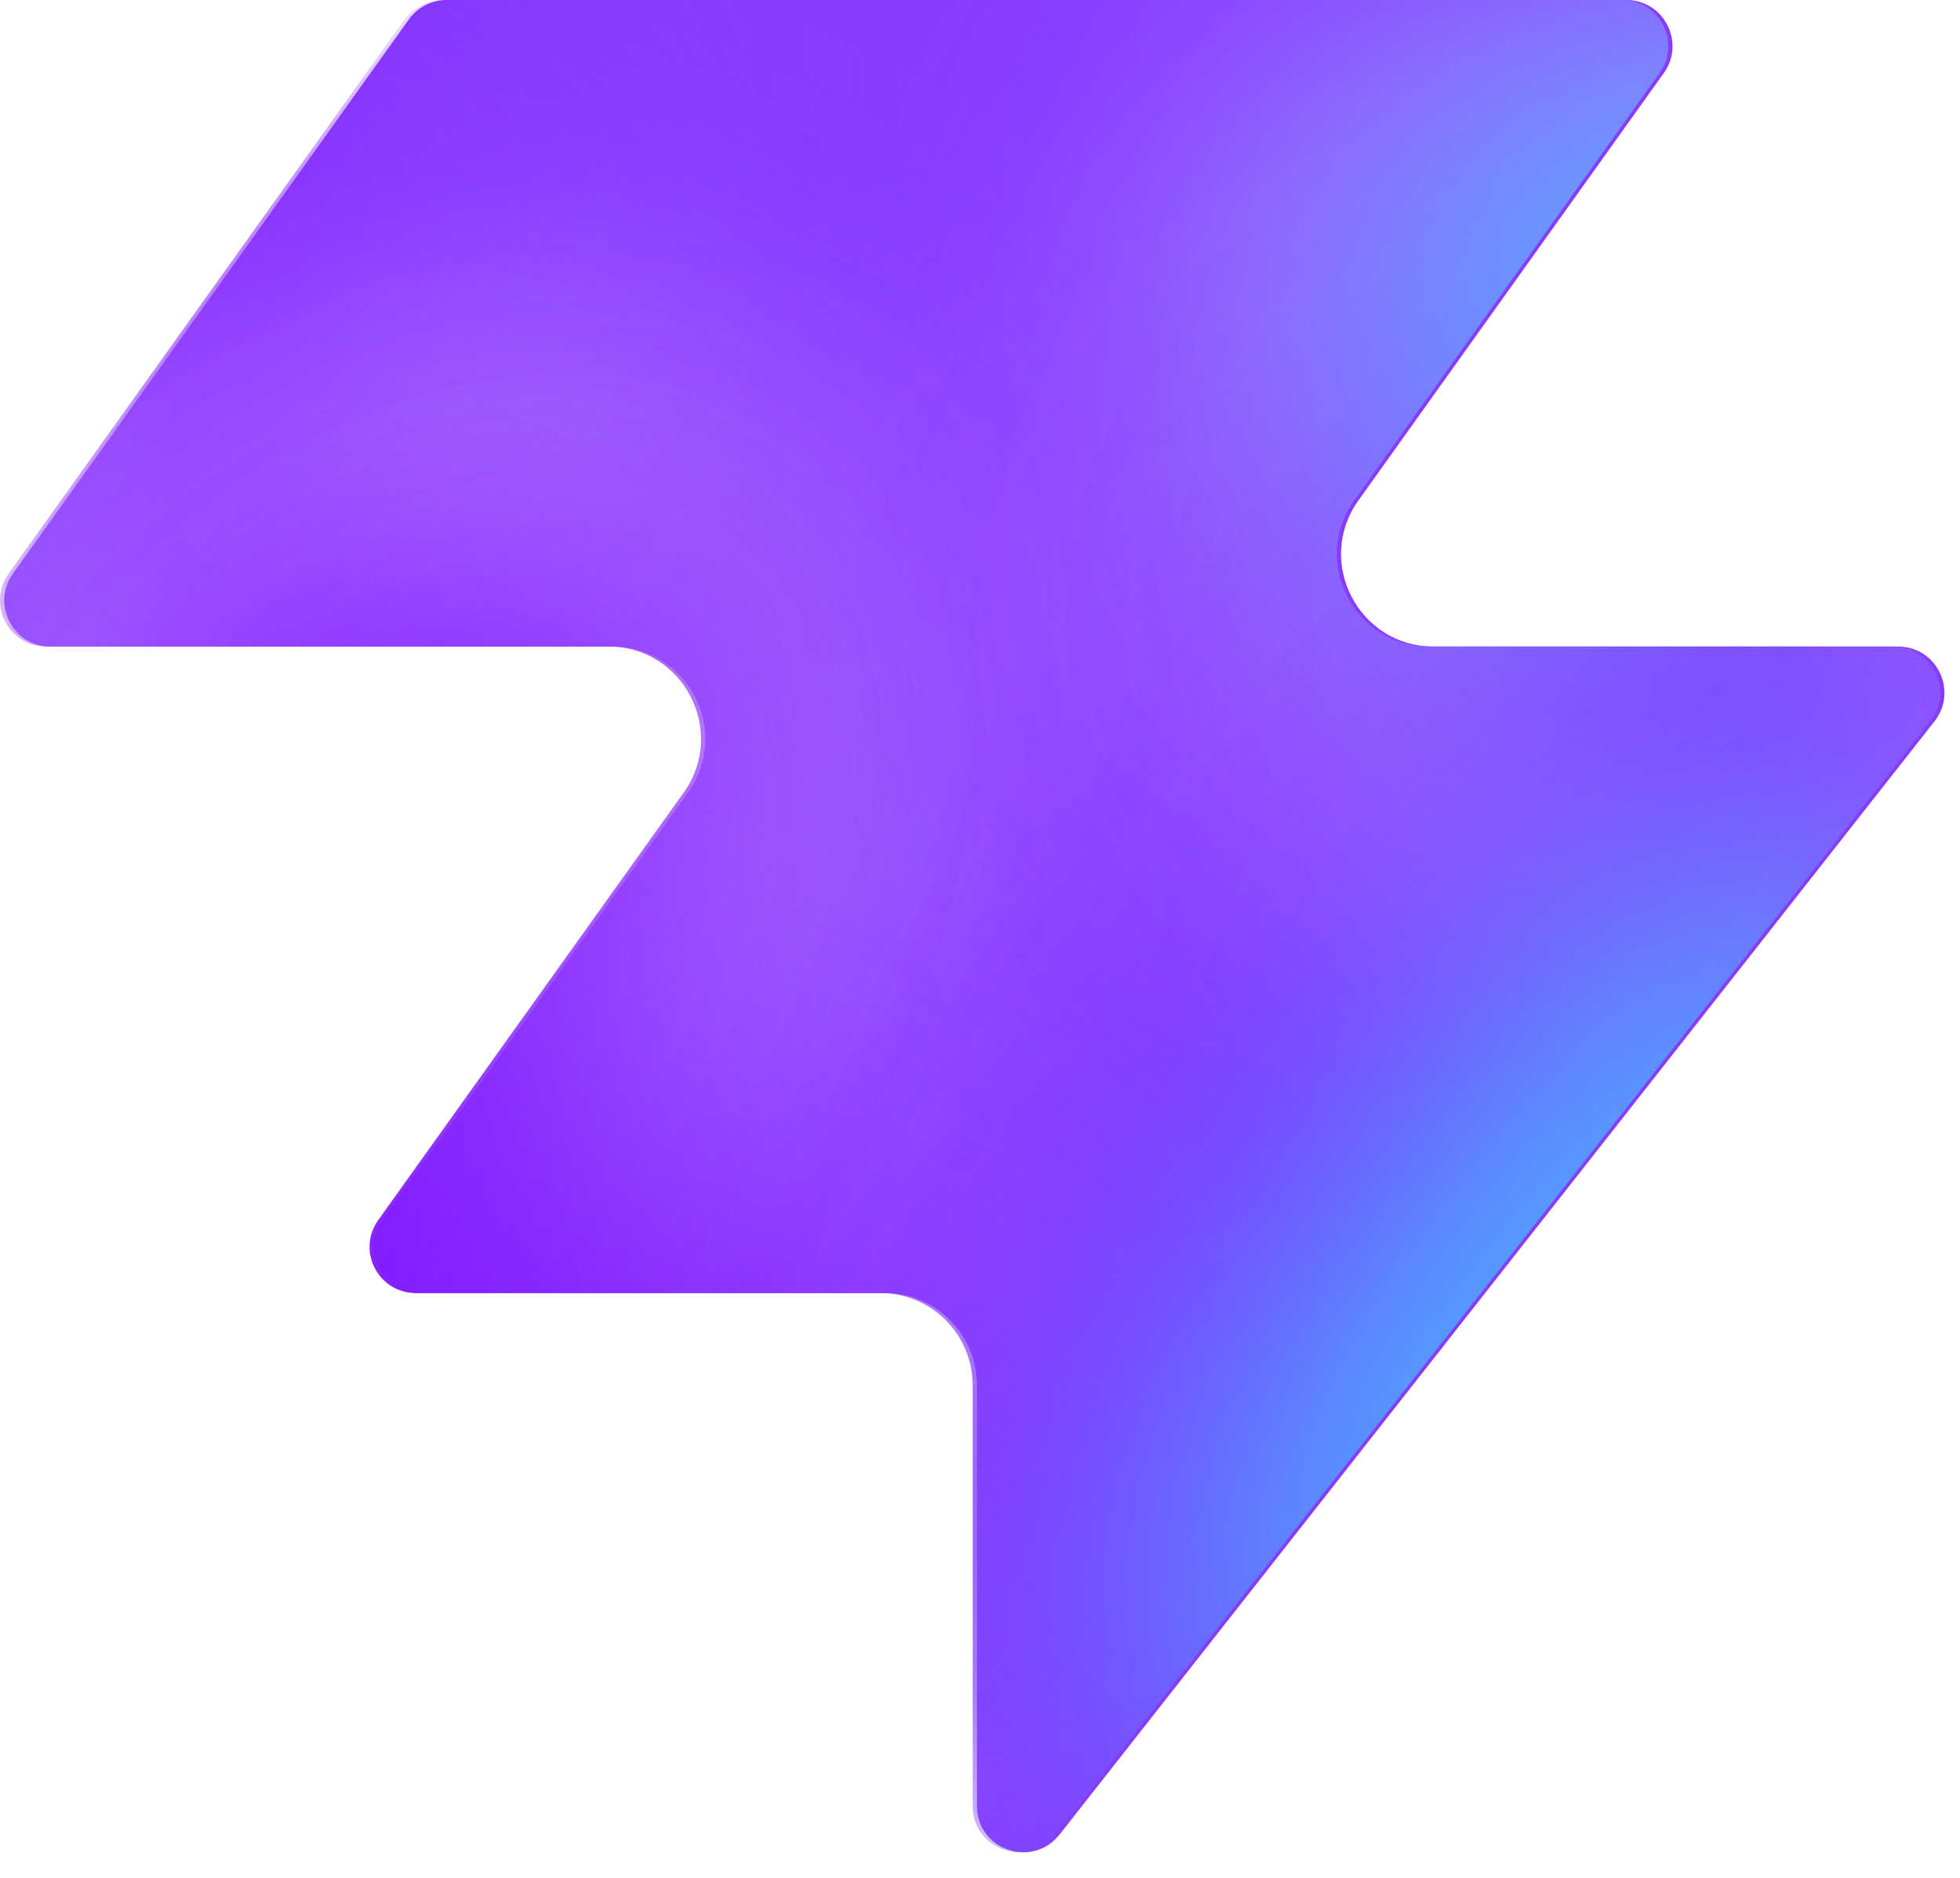
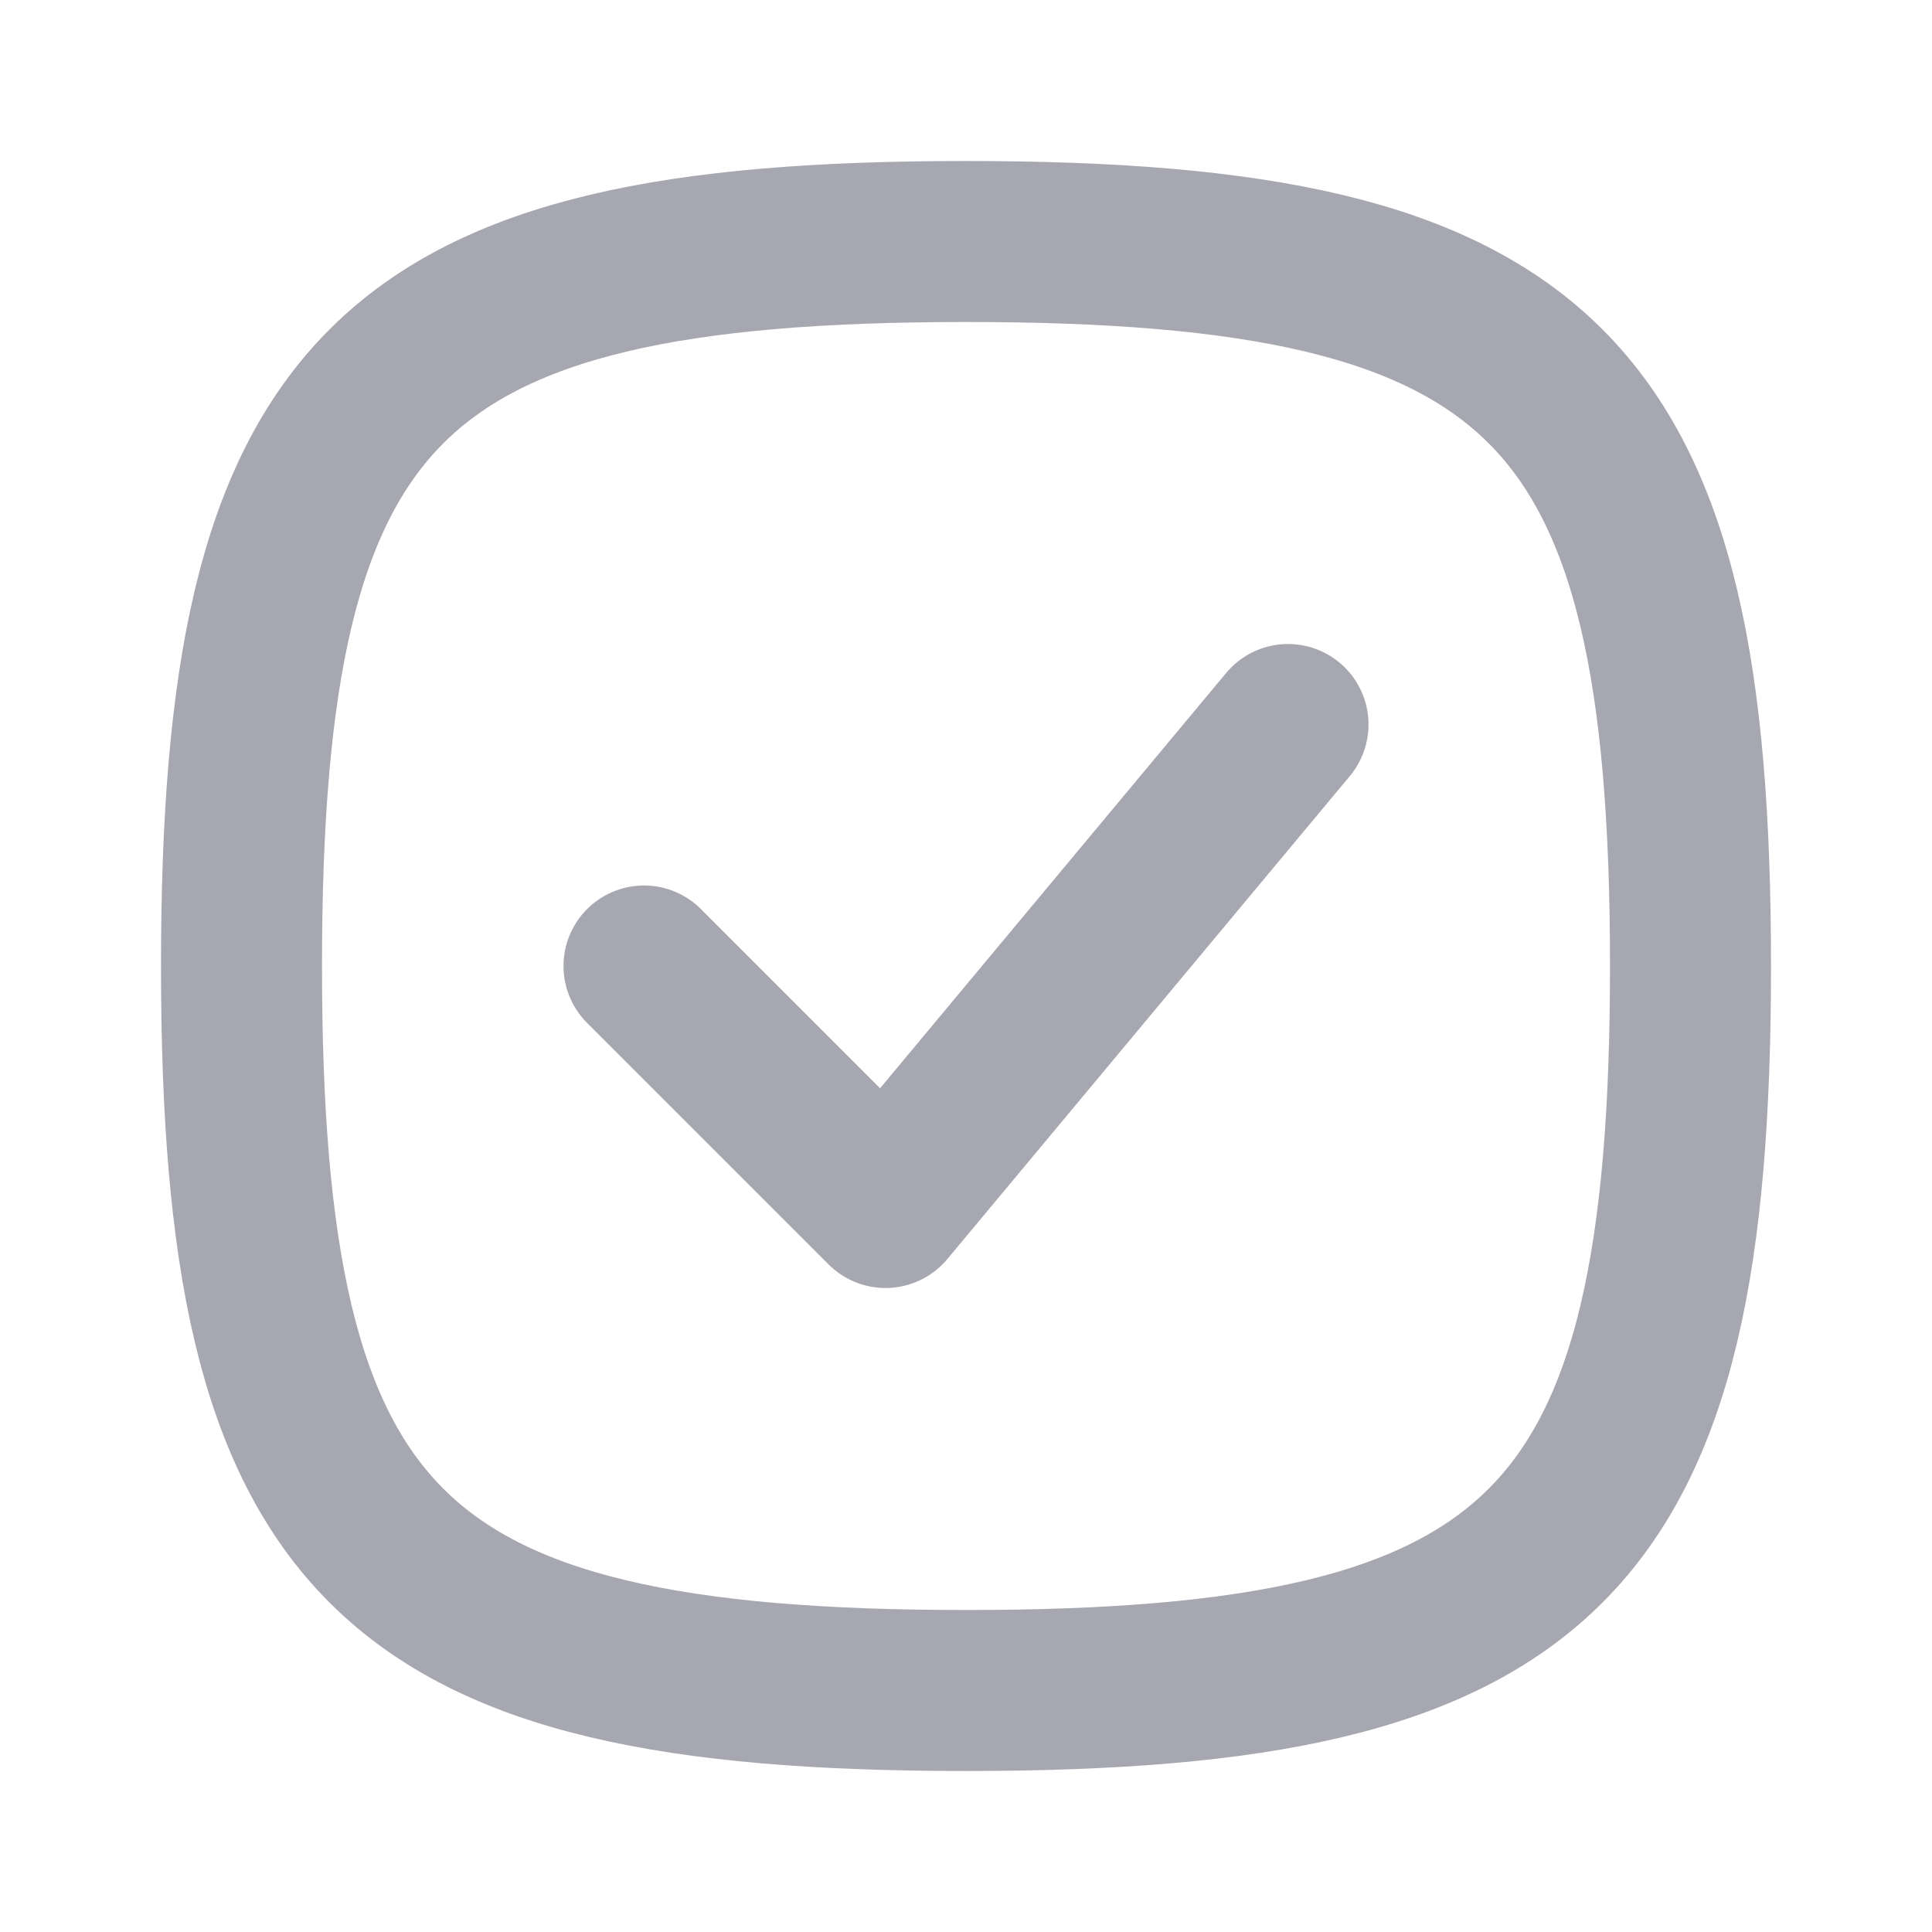
- <svg xmlns="http://www.w3.org/2000/svg" width="48" height="46" fill="none" viewBox="0 0 48 46">
-   <path fill="#863bff" d="M25.946 44.938c-.664.845-2.021.375-2.021-.698V33.937a2.26 2.26 0 0 0-2.262-2.262H10.287c-.92 0-1.456-1.04-.92-1.788l7.48-10.471c1.07-1.497 0-3.578-1.842-3.578H1.237c-.92 0-1.456-1.04-.92-1.788L10.013.474c.214-.297.556-.474.92-.474h28.894c.92 0 1.456 1.04.92 1.788l-7.48 10.471c-1.07 1.498 0 3.579 1.842 3.579h11.377c.943 0 1.473 1.088.89 1.83L25.947 44.94z" style="fill:#863bff;fill:color(display-p3 .525 .23 1);fill-opacity:1" />
-   <mask id="a" width="48" height="46" x="0" y="0" maskUnits="userSpaceOnUse" style="mask-type:alpha">
-     <path fill="#000" d="M25.842 44.938c-.664.844-2.021.375-2.021-.698V33.937a2.26 2.26 0 0 0-2.262-2.262H10.183c-.92 0-1.456-1.04-.92-1.788l7.48-10.471c1.07-1.498 0-3.579-1.842-3.579H1.133c-.92 0-1.456-1.04-.92-1.787L9.91.473c.214-.297.556-.474.92-.474h28.894c.92 0 1.456 1.04.92 1.788l-7.48 10.471c-1.07 1.498 0 3.578 1.842 3.578h11.377c.943 0 1.473 1.088.89 1.832L25.843 44.94z" style="fill:#000;fill-opacity:1" />
-   </mask>
-   <g mask="url(#a)">
-     <g filter="url(#b)">
-       <ellipse cx="5.508" cy="14.704" fill="#ede6ff" rx="5.508" ry="14.704" style="fill:#ede6ff;fill:color(display-p3 .927 .903 1);fill-opacity:1" transform="matrix(.00324 1 1 -.00324 -4.47 31.516)" />
-     </g>
-     <g filter="url(#c)">
-       <ellipse cx="10.399" cy="29.851" fill="#ede6ff" rx="10.399" ry="29.851" style="fill:#ede6ff;fill:color(display-p3 .927 .903 1);fill-opacity:1" transform="matrix(.00324 1 1 -.00324 -39.328 7.883)" />
-     </g>
-     <g filter="url(#d)">
-       <ellipse cx="5.508" cy="30.487" fill="#7e14ff" rx="5.508" ry="30.487" style="fill:#7e14ff;fill:color(display-p3 .492 .077 1);fill-opacity:1" transform="rotate(89.814 -25.913 -14.639)scale(1 -1)" />
-     </g>
-     <g filter="url(#e)">
-       <ellipse cx="5.508" cy="30.599" fill="#7e14ff" rx="5.508" ry="30.599" style="fill:#7e14ff;fill:color(display-p3 .492 .077 1);fill-opacity:1" transform="rotate(89.814 -32.644 -3.334)scale(1 -1)" />
-     </g>
-     <g filter="url(#f)">
-       <ellipse cx="5.508" cy="30.599" fill="#7e14ff" rx="5.508" ry="30.599" style="fill:#7e14ff;fill:color(display-p3 .492 .077 1);fill-opacity:1" transform="matrix(.00324 1 1 -.00324 -34.34 30.47)" />
-     </g>
-     <g filter="url(#g)">
-       <ellipse cx="14.072" cy="22.078" fill="#ede6ff" rx="14.072" ry="22.078" style="fill:#ede6ff;fill:color(display-p3 .927 .903 1);fill-opacity:1" transform="rotate(93.35 24.506 48.493)scale(-1 1)" />
-     </g>
-     <g filter="url(#h)">
-       <ellipse cx="3.47" cy="21.501" fill="#7e14ff" rx="3.47" ry="21.501" style="fill:#7e14ff;fill:color(display-p3 .492 .077 1);fill-opacity:1" transform="rotate(89.009 28.708 47.59)scale(-1 1)" />
-     </g>
-     <g filter="url(#i)">
-       <ellipse cx="3.47" cy="21.501" fill="#7e14ff" rx="3.47" ry="21.501" style="fill:#7e14ff;fill:color(display-p3 .492 .077 1);fill-opacity:1" transform="rotate(89.009 28.708 47.59)scale(-1 1)" />
-     </g>
-     <g filter="url(#j)">
-       <ellipse cx=".387" cy="8.972" fill="#7e14ff" rx="4.407" ry="29.108" style="fill:#7e14ff;fill:color(display-p3 .492 .077 1);fill-opacity:1" transform="rotate(39.51 .387 8.972)" />
-     </g>
-     <g filter="url(#k)">
-       <ellipse cx="47.523" cy="-6.092" fill="#7e14ff" rx="4.407" ry="29.108" style="fill:#7e14ff;fill:color(display-p3 .492 .077 1);fill-opacity:1" transform="rotate(37.892 47.523 -6.092)" />
-     </g>
-     <g filter="url(#l)">
-       <ellipse cx="41.412" cy="6.333" fill="#47bfff" rx="5.971" ry="9.665" style="fill:#47bfff;fill:color(display-p3 .28 .748 1);fill-opacity:1" transform="rotate(37.892 41.412 6.333)" />
-     </g>
-     <g filter="url(#m)">
-       <ellipse cx="-1.879" cy="38.332" fill="#7e14ff" rx="4.407" ry="29.108" style="fill:#7e14ff;fill:color(display-p3 .492 .077 1);fill-opacity:1" transform="rotate(37.892 -1.88 38.332)" />
-     </g>
-     <g filter="url(#n)">
-       <ellipse cx="-1.879" cy="38.332" fill="#7e14ff" rx="4.407" ry="29.108" style="fill:#7e14ff;fill:color(display-p3 .492 .077 1);fill-opacity:1" transform="rotate(37.892 -1.88 38.332)" />
-     </g>
-     <g filter="url(#o)">
-       <ellipse cx="35.651" cy="29.907" fill="#7e14ff" rx="4.407" ry="29.108" style="fill:#7e14ff;fill:color(display-p3 .492 .077 1);fill-opacity:1" transform="rotate(37.892 35.651 29.907)" />
-     </g>
-     <g filter="url(#p)">
-       <ellipse cx="38.418" cy="32.4" fill="#47bfff" rx="5.971" ry="15.297" style="fill:#47bfff;fill:color(display-p3 .28 .748 1);fill-opacity:1" transform="rotate(37.892 38.418 32.4)" />
-     </g>
-   </g>
-   <defs>
-     <filter id="b" width="60.045" height="41.654" x="-19.77" y="16.149" color-interpolation-filters="sRGB" filterUnits="userSpaceOnUse">
-       <feFlood flood-opacity="0" result="BackgroundImageFix" />
-       <feBlend in="SourceGraphic" in2="BackgroundImageFix" result="shape" />
-       <feGaussianBlur result="effect1_foregroundBlur_2002_17158" stdDeviation="7.659" />
-     </filter>
-     <filter id="c" width="90.34" height="51.437" x="-54.613" y="-7.533" color-interpolation-filters="sRGB" filterUnits="userSpaceOnUse">
-       <feFlood flood-opacity="0" result="BackgroundImageFix" />
-       <feBlend in="SourceGraphic" in2="BackgroundImageFix" result="shape" />
-       <feGaussianBlur result="effect1_foregroundBlur_2002_17158" stdDeviation="7.659" />
-     </filter>
-     <filter id="d" width="79.355" height="29.4" x="-49.64" y="2.03" color-interpolation-filters="sRGB" filterUnits="userSpaceOnUse">
-       <feFlood flood-opacity="0" result="BackgroundImageFix" />
-       <feBlend in="SourceGraphic" in2="BackgroundImageFix" result="shape" />
-       <feGaussianBlur result="effect1_foregroundBlur_2002_17158" stdDeviation="4.596" />
-     </filter>
-     <filter id="e" width="79.579" height="29.4" x="-45.045" y="20.029" color-interpolation-filters="sRGB" filterUnits="userSpaceOnUse">
-       <feFlood flood-opacity="0" result="BackgroundImageFix" />
-       <feBlend in="SourceGraphic" in2="BackgroundImageFix" result="shape" />
-       <feGaussianBlur result="effect1_foregroundBlur_2002_17158" stdDeviation="4.596" />
-     </filter>
-     <filter id="f" width="79.579" height="29.4" x="-43.513" y="21.178" color-interpolation-filters="sRGB" filterUnits="userSpaceOnUse">
-       <feFlood flood-opacity="0" result="BackgroundImageFix" />
-       <feBlend in="SourceGraphic" in2="BackgroundImageFix" result="shape" />
-       <feGaussianBlur result="effect1_foregroundBlur_2002_17158" stdDeviation="4.596" />
-     </filter>
-     <filter id="g" width="74.749" height="58.852" x="15.756" y="-17.901" color-interpolation-filters="sRGB" filterUnits="userSpaceOnUse">
-       <feFlood flood-opacity="0" result="BackgroundImageFix" />
-       <feBlend in="SourceGraphic" in2="BackgroundImageFix" result="shape" />
-       <feGaussianBlur result="effect1_foregroundBlur_2002_17158" stdDeviation="7.659" />
-     </filter>
-     <filter id="h" width="61.377" height="25.362" x="23.548" y="2.284" color-interpolation-filters="sRGB" filterUnits="userSpaceOnUse">
-       <feFlood flood-opacity="0" result="BackgroundImageFix" />
-       <feBlend in="SourceGraphic" in2="BackgroundImageFix" result="shape" />
-       <feGaussianBlur result="effect1_foregroundBlur_2002_17158" stdDeviation="4.596" />
-     </filter>
-     <filter id="i" width="61.377" height="25.362" x="23.548" y="2.284" color-interpolation-filters="sRGB" filterUnits="userSpaceOnUse">
-       <feFlood flood-opacity="0" result="BackgroundImageFix" />
-       <feBlend in="SourceGraphic" in2="BackgroundImageFix" result="shape" />
-       <feGaussianBlur result="effect1_foregroundBlur_2002_17158" stdDeviation="4.596" />
-     </filter>
-     <filter id="j" width="56.045" height="63.649" x="-27.636" y="-22.853" color-interpolation-filters="sRGB" filterUnits="userSpaceOnUse">
-       <feFlood flood-opacity="0" result="BackgroundImageFix" />
-       <feBlend in="SourceGraphic" in2="BackgroundImageFix" result="shape" />
-       <feGaussianBlur result="effect1_foregroundBlur_2002_17158" stdDeviation="4.596" />
-     </filter>
-     <filter id="k" width="54.814" height="64.646" x="20.116" y="-38.415" color-interpolation-filters="sRGB" filterUnits="userSpaceOnUse">
-       <feFlood flood-opacity="0" result="BackgroundImageFix" />
-       <feBlend in="SourceGraphic" in2="BackgroundImageFix" result="shape" />
-       <feGaussianBlur result="effect1_foregroundBlur_2002_17158" stdDeviation="4.596" />
-     </filter>
-     <filter id="l" width="33.541" height="35.313" x="24.641" y="-11.323" color-interpolation-filters="sRGB" filterUnits="userSpaceOnUse">
-       <feFlood flood-opacity="0" result="BackgroundImageFix" />
-       <feBlend in="SourceGraphic" in2="BackgroundImageFix" result="shape" />
-       <feGaussianBlur result="effect1_foregroundBlur_2002_17158" stdDeviation="4.596" />
-     </filter>
-     <filter id="m" width="54.814" height="64.646" x="-29.286" y="6.009" color-interpolation-filters="sRGB" filterUnits="userSpaceOnUse">
-       <feFlood flood-opacity="0" result="BackgroundImageFix" />
-       <feBlend in="SourceGraphic" in2="BackgroundImageFix" result="shape" />
-       <feGaussianBlur result="effect1_foregroundBlur_2002_17158" stdDeviation="4.596" />
-     </filter>
-     <filter id="n" width="54.814" height="64.646" x="-29.286" y="6.009" color-interpolation-filters="sRGB" filterUnits="userSpaceOnUse">
-       <feFlood flood-opacity="0" result="BackgroundImageFix" />
-       <feBlend in="SourceGraphic" in2="BackgroundImageFix" result="shape" />
-       <feGaussianBlur result="effect1_foregroundBlur_2002_17158" stdDeviation="4.596" />
-     </filter>
-     <filter id="o" width="54.814" height="64.646" x="8.244" y="-2.416" color-interpolation-filters="sRGB" filterUnits="userSpaceOnUse">
-       <feFlood flood-opacity="0" result="BackgroundImageFix" />
-       <feBlend in="SourceGraphic" in2="BackgroundImageFix" result="shape" />
-       <feGaussianBlur result="effect1_foregroundBlur_2002_17158" stdDeviation="4.596" />
-     </filter>
-     <filter id="p" width="39.409" height="43.623" x="18.713" y="10.588" color-interpolation-filters="sRGB" filterUnits="userSpaceOnUse">
-       <feFlood flood-opacity="0" result="BackgroundImageFix" />
-       <feBlend in="SourceGraphic" in2="BackgroundImageFix" result="shape" />
-       <feGaussianBlur result="effect1_foregroundBlur_2002_17158" stdDeviation="4.596" />
-     </filter>
-   </defs>
+ <svg xmlns="http://www.w3.org/2000/svg" width="32" height="32" fill="none" stroke="#A6A7B0" stroke-linecap="round" stroke-linejoin="round" stroke-width="2" aria-hidden="true" class="lucide lucide-squircle" viewBox="0 0 24 24">
+   <path d="m8 12 3 3 5-6m-4-6c7.2 0 9 1.8 9 9s-1.8 9-9 9-9-1.8-9-9 1.8-9 9-9" />
</svg>
